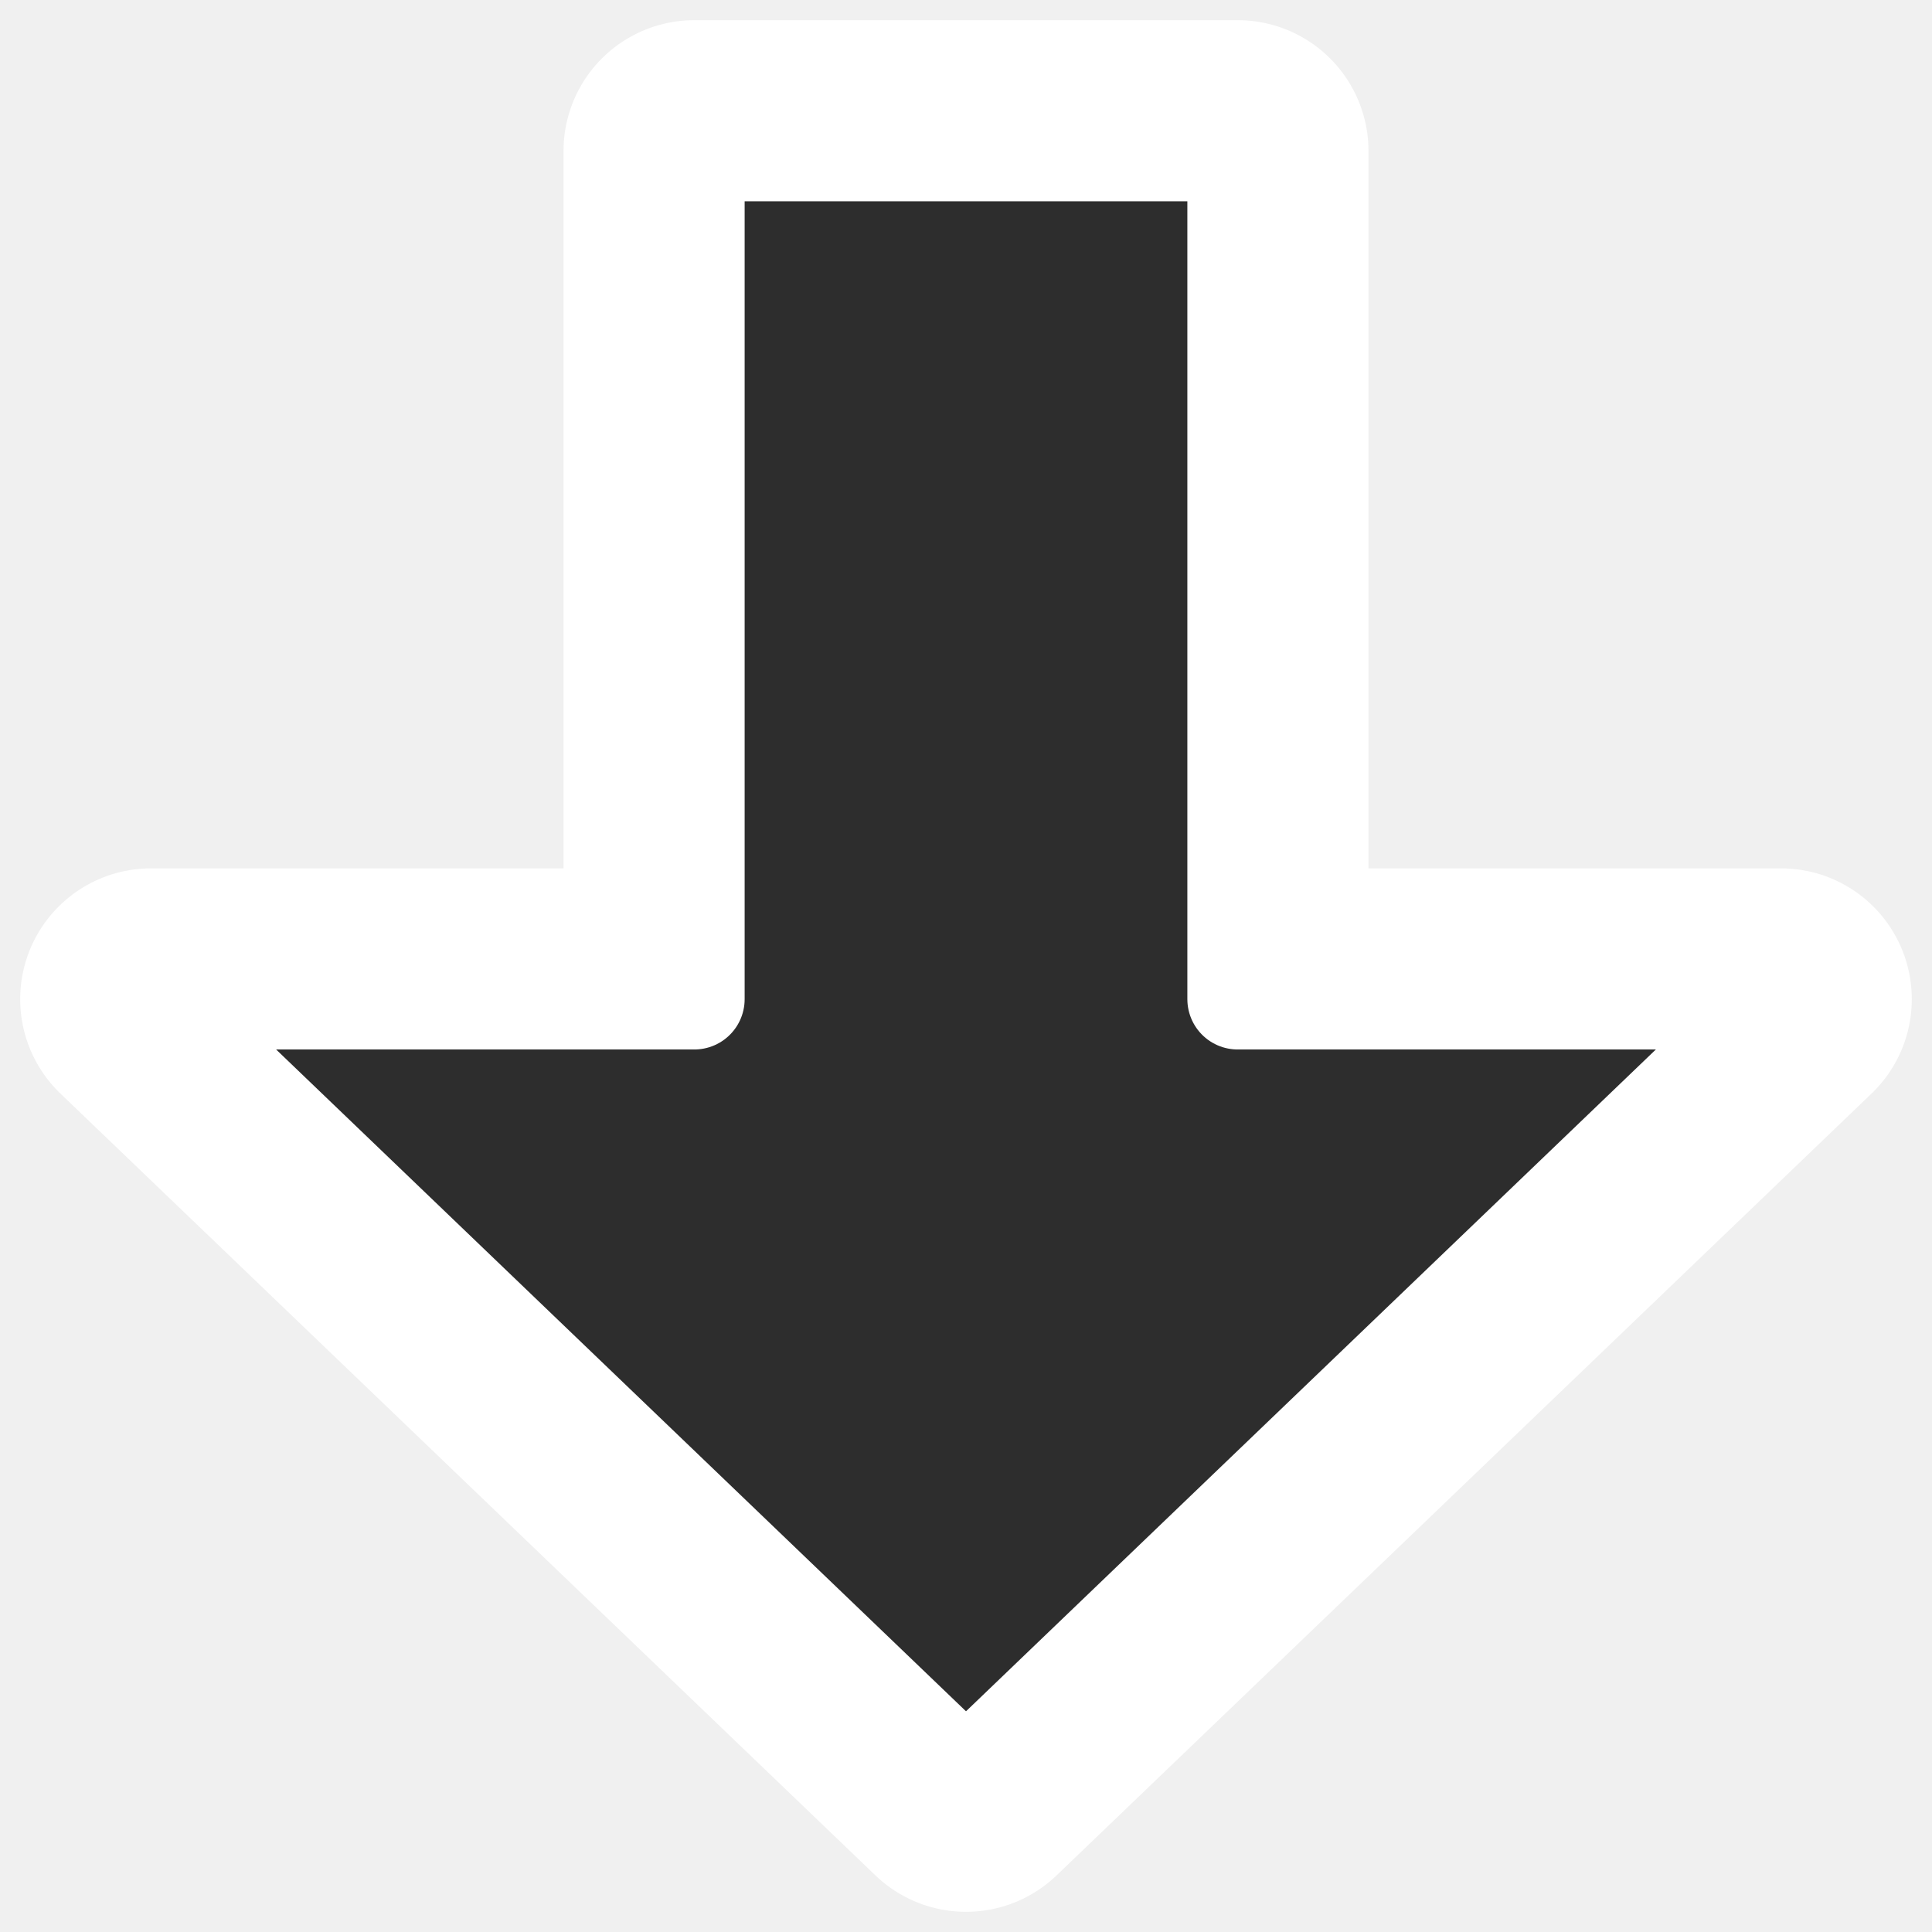
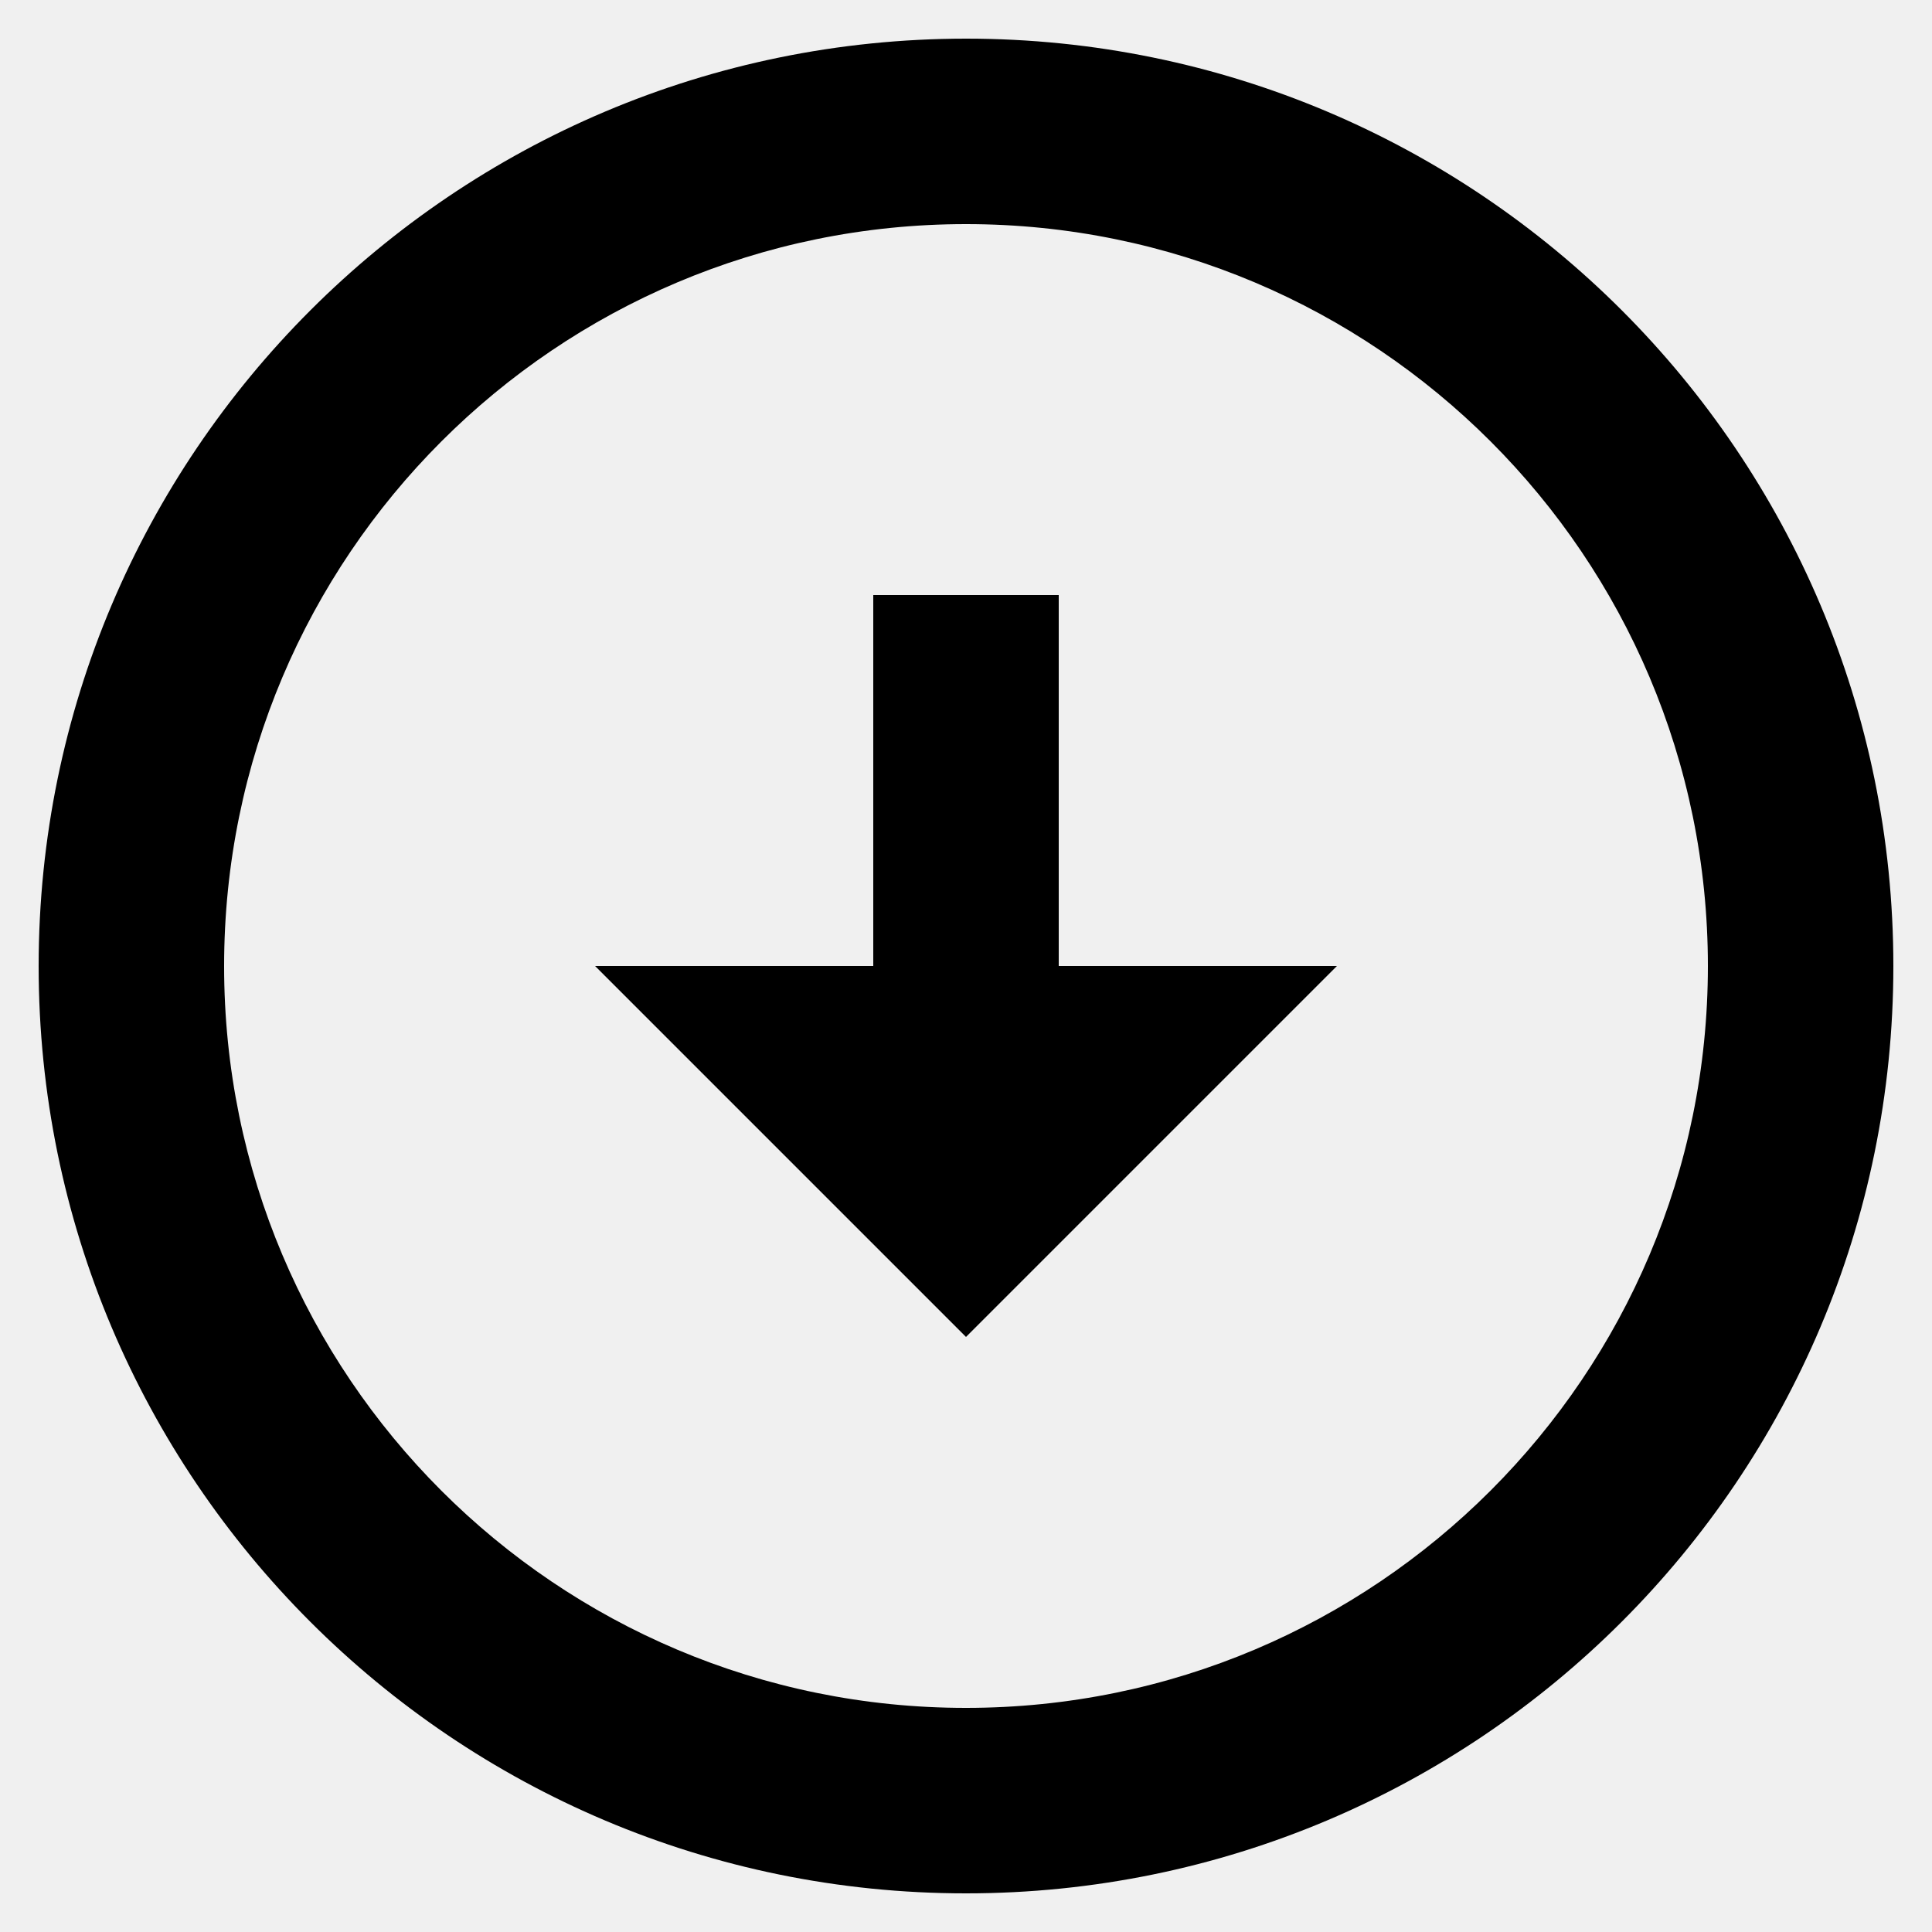
- <svg xmlns="http://www.w3.org/2000/svg" id="svg1" viewBox="0 0 60 60" _SVGFile__filename="oldscale/actions/goto.svg" version="1.0" y="0" x="0">
-   <path id="path1719" style="stroke-linejoin:round;stroke:#ffffff;stroke-linecap:round;stroke-width:8.125;fill:none" d="m4.689 31.03l25.311 24.281 25.31-24.281h-16.873v-26.341l-16.874 0v26.341h-16.874z" />
-   <path id="path877" style="stroke-linejoin:round;fill-rule:evenodd;stroke:#ffffff;stroke-linecap:round;stroke-width:3.125;fill:#2d2d2d" d="m4.689 31.03l25.311 24.281 25.31-24.281h-16.873v-26.341l-16.874 0v26.341h-16.874z" />
+ <svg xmlns="http://www.w3.org/2000/svg" width="100" height="100" viewBox="0 0 100 100">
+   <path d="M0,0H100V100H0Z" fill="none" />
+   <path d="M50,2A48,48,0,1,1,2,50,48.018,48.018,0,0,1,50,2Zm0,86.4A38.4,38.4,0,1,0,11.6,50,38.389,38.389,0,0,0,50,88.4ZM54.8,50H69.2L50,69.2,30.8,50H45.2V30.8h9.6Z" transform="translate(0 0)" />
</svg>
